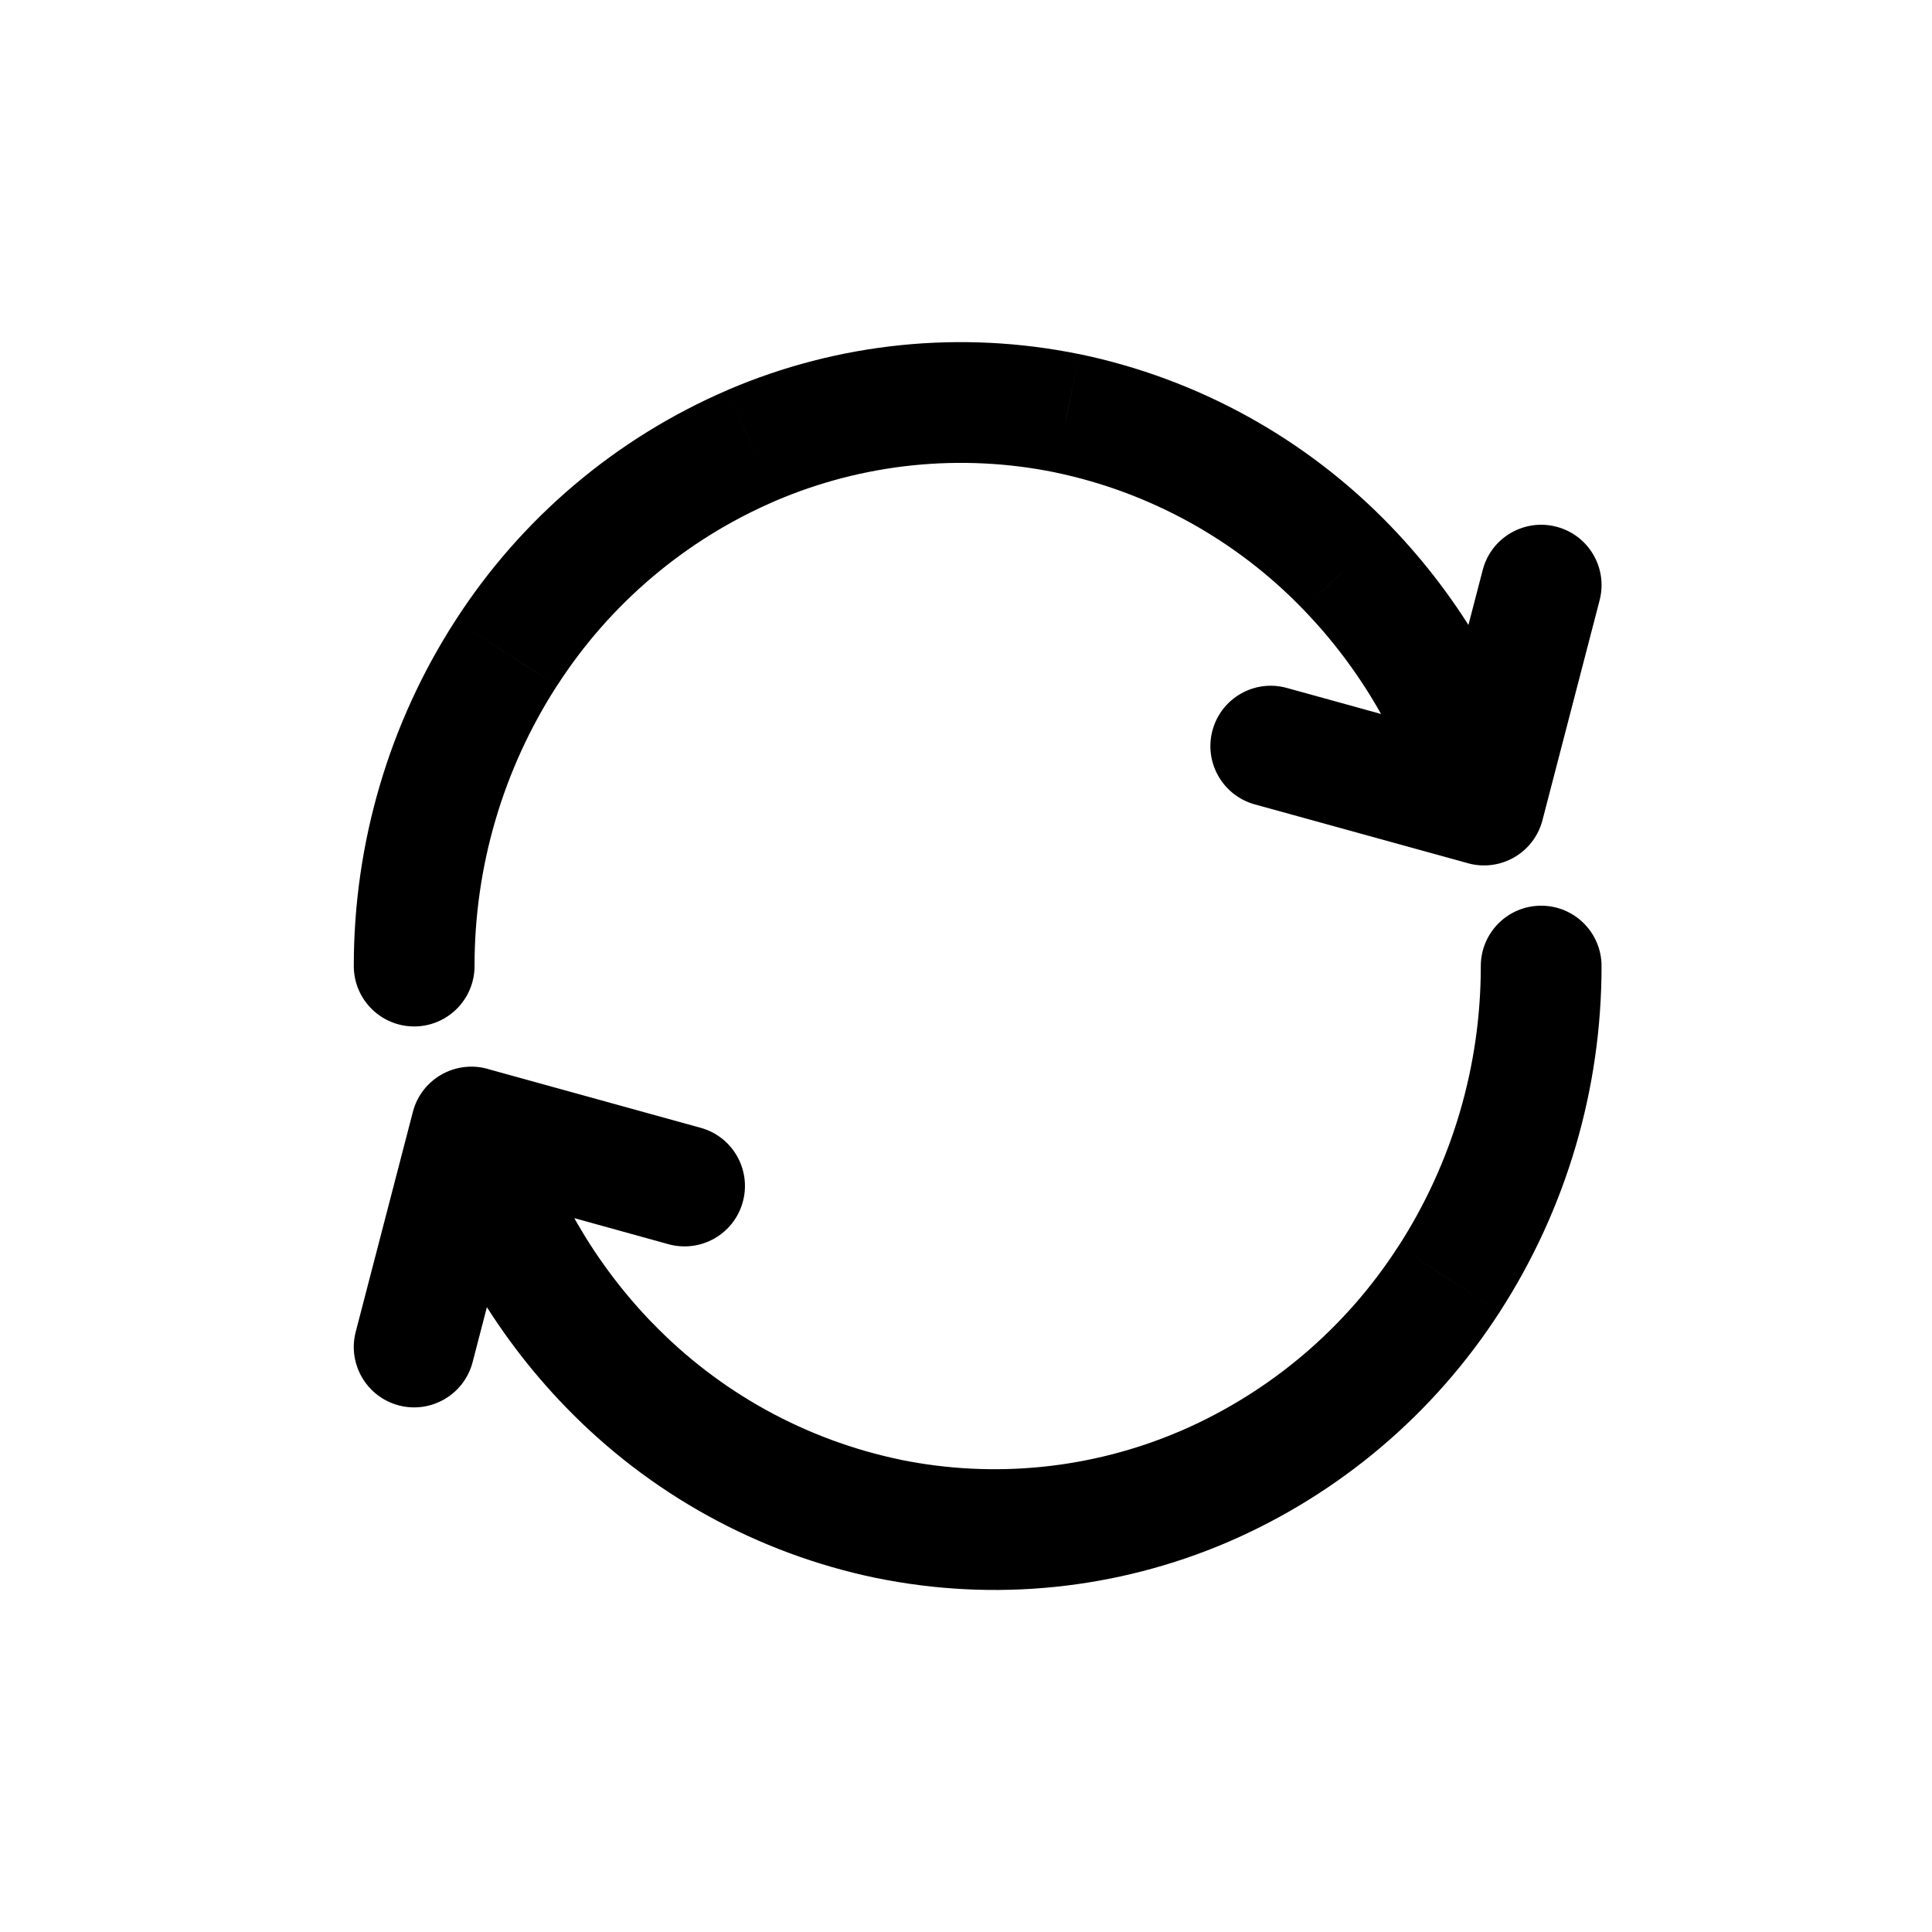
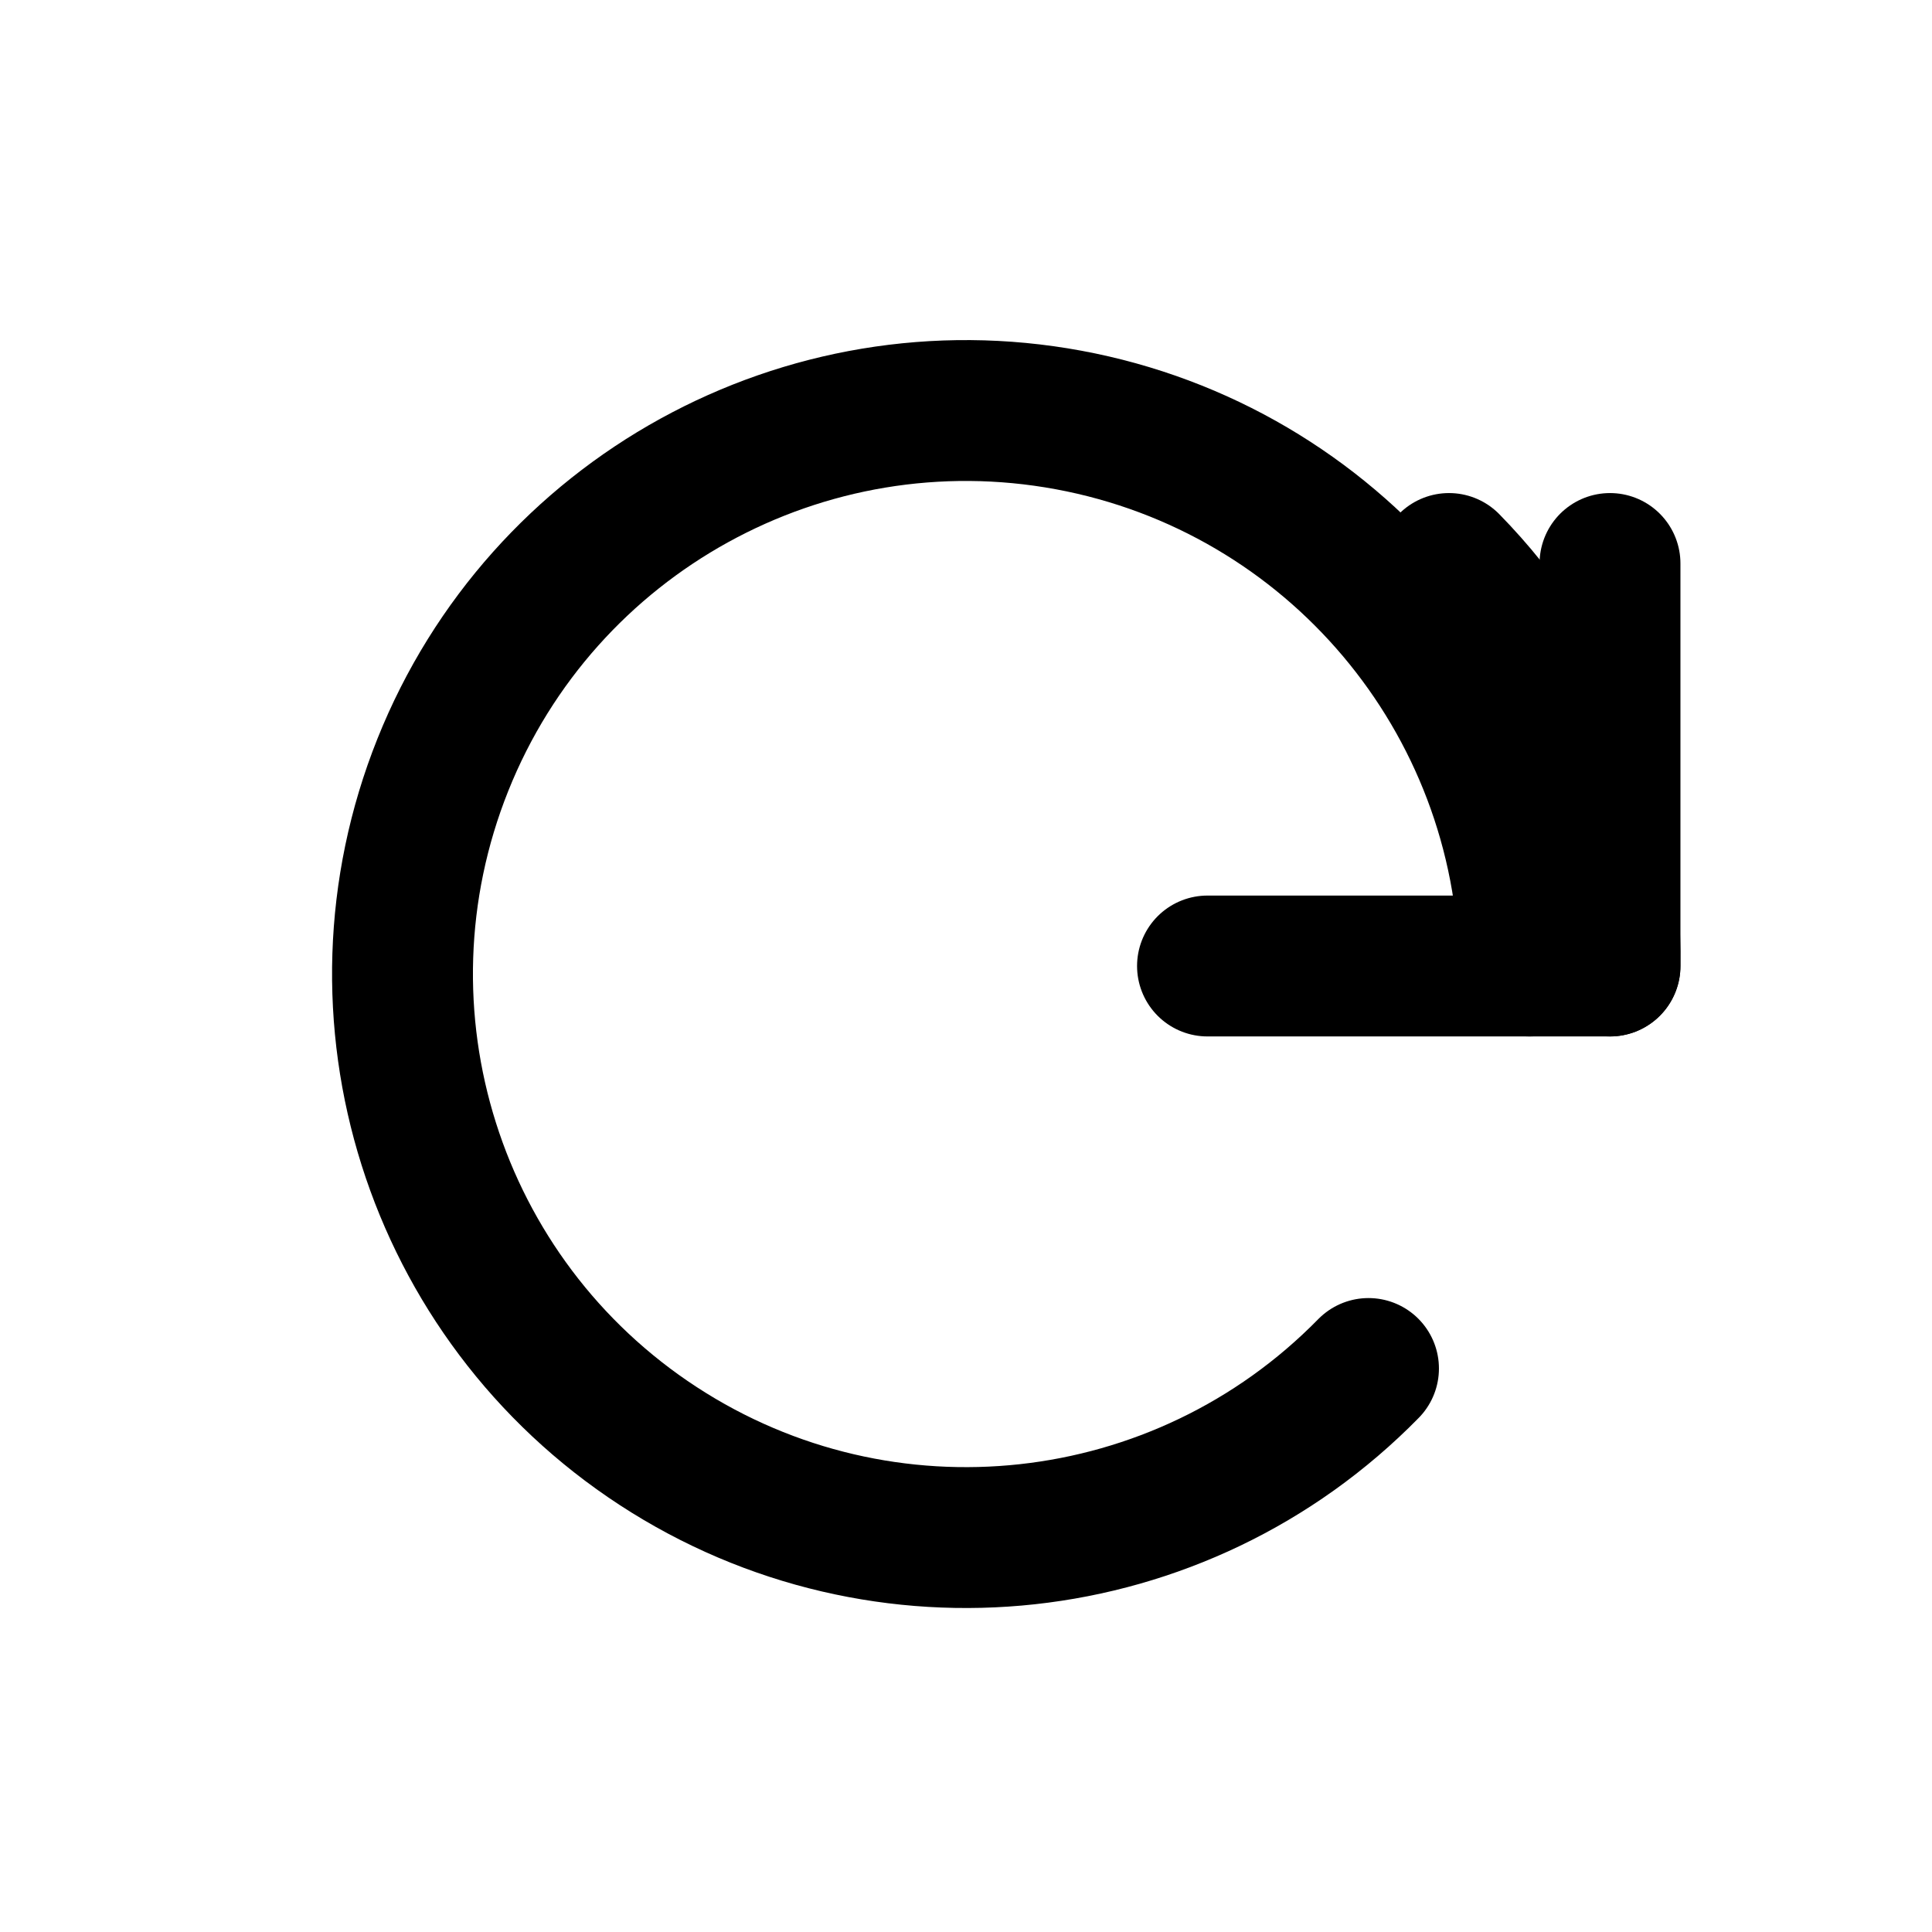
- <svg xmlns="http://www.w3.org/2000/svg" width="800px" height="800px" viewBox="0 0 24 24" fill="none">
-   <path d="M4.395 12.001C4.395 12.416 4.732 12.751 5.146 12.751C5.56 12.75 5.895 12.414 5.895 12L4.395 12.001ZM6.289 8.112L6.919 8.518L6.92 8.518L6.289 8.112ZM9.335 5.534L9.04 4.844L9.039 4.845L9.335 5.534ZM13.256 5.134L13.409 4.399L13.406 4.399L13.256 5.134ZM16.73 7.051L16.19 7.571L16.191 7.572L16.73 7.051ZM17.714 10.208C17.829 10.606 18.244 10.836 18.642 10.721C19.04 10.607 19.27 10.191 19.156 9.793L17.714 10.208ZM17.709 9.812C17.605 10.213 17.846 10.622 18.246 10.726C18.647 10.831 19.057 10.59 19.161 10.189L17.709 9.812ZM19.871 7.457C19.975 7.056 19.735 6.647 19.334 6.543C18.933 6.439 18.523 6.679 18.419 7.08L19.871 7.457ZM18.235 10.723C18.634 10.834 19.048 10.6 19.158 10.2C19.268 9.801 19.034 9.388 18.635 9.278L18.235 10.723ZM15.986 8.546C15.586 8.435 15.173 8.67 15.063 9.069C14.953 9.468 15.187 9.881 15.586 9.992L15.986 8.546ZM19.895 12C19.895 11.586 19.558 11.25 19.144 11.251C18.73 11.251 18.395 11.587 18.395 12.001L19.895 12ZM18.001 15.89L17.371 15.483L17.37 15.483L18.001 15.89ZM14.955 18.468L15.251 19.157L15.251 19.157L14.955 18.468ZM11.034 18.868L10.882 19.602L10.884 19.602L11.034 18.868ZM7.56 16.951L8.1 16.43L8.099 16.43L7.56 16.951ZM6.576 13.793C6.461 13.395 6.046 13.165 5.648 13.28C5.25 13.394 5.02 13.81 5.134 14.208L6.576 13.793ZM6.581 14.189C6.685 13.788 6.445 13.379 6.044 13.275C5.643 13.171 5.233 13.411 5.129 13.812L6.581 14.189ZM4.419 16.544C4.315 16.945 4.555 17.354 4.956 17.459C5.357 17.563 5.767 17.322 5.871 16.921L4.419 16.544ZM6.055 13.278C5.656 13.167 5.242 13.402 5.132 13.801C5.022 14.2 5.256 14.613 5.655 14.723L6.055 13.278ZM8.304 15.456C8.704 15.566 9.117 15.332 9.227 14.932C9.337 14.533 9.103 14.12 8.704 14.01L8.304 15.456ZM5.895 12C5.894 10.765 6.249 9.556 6.919 8.518L5.659 7.705C4.832 8.985 4.394 10.477 4.395 12.001L5.895 12ZM6.92 8.518C7.575 7.5 8.519 6.701 9.631 6.223L9.039 4.845C7.653 5.441 6.476 6.437 5.659 7.705L6.92 8.518ZM9.63 6.223C10.726 5.754 11.938 5.63 13.106 5.868L13.406 4.399C11.939 4.099 10.416 4.254 9.04 4.844L9.63 6.223ZM13.104 5.868C14.28 6.112 15.356 6.706 16.19 7.571L17.27 6.53C16.226 5.448 14.881 4.705 13.409 4.399L13.104 5.868ZM16.191 7.572C16.907 8.313 17.43 9.218 17.714 10.208L19.156 9.793C18.803 8.568 18.156 7.447 17.269 6.529L16.191 7.572ZM19.161 10.189L19.871 7.457L18.419 7.08L17.709 9.812L19.161 10.189ZM18.635 9.278L15.986 8.546L15.586 9.992L18.235 10.723L18.635 9.278ZM18.395 12.001C18.396 13.236 18.041 14.445 17.371 15.483L18.631 16.296C19.458 15.016 19.896 13.524 19.895 12L18.395 12.001ZM17.37 15.483C16.715 16.501 15.771 17.3 14.659 17.779L15.251 19.157C16.637 18.56 17.814 17.564 18.631 16.296L17.37 15.483ZM14.66 17.778C13.564 18.248 12.352 18.371 11.184 18.133L10.884 19.602C12.351 19.902 13.874 19.747 15.251 19.157L14.66 17.778ZM11.187 18.133C10.01 17.889 8.934 17.295 8.1 16.43L7.02 17.471C8.064 18.554 9.409 19.296 10.882 19.602L11.187 18.133ZM8.099 16.43C7.384 15.689 6.86 14.784 6.576 13.793L5.134 14.208C5.487 15.434 6.134 16.555 7.021 17.472L8.099 16.43ZM5.129 13.812L4.419 16.544L5.871 16.921L6.581 14.189L5.129 13.812ZM5.655 14.723L8.304 15.456L8.704 14.01L6.055 13.278L5.655 14.723Z" fill="#000000" />
+ <svg xmlns="http://www.w3.org/2000/svg" viewBox="0 0 24 24" fill="none" stroke="currentColor" stroke-width="1.75" stroke-linecap="round" stroke-linejoin="round">
+   <path d="M20 7v5h-5" />
+   <path d="M19 12a7 7 0 1 0-2 5" />
+   <path d="M20 12a7 7 0 0 0-2-5" />
</svg>
